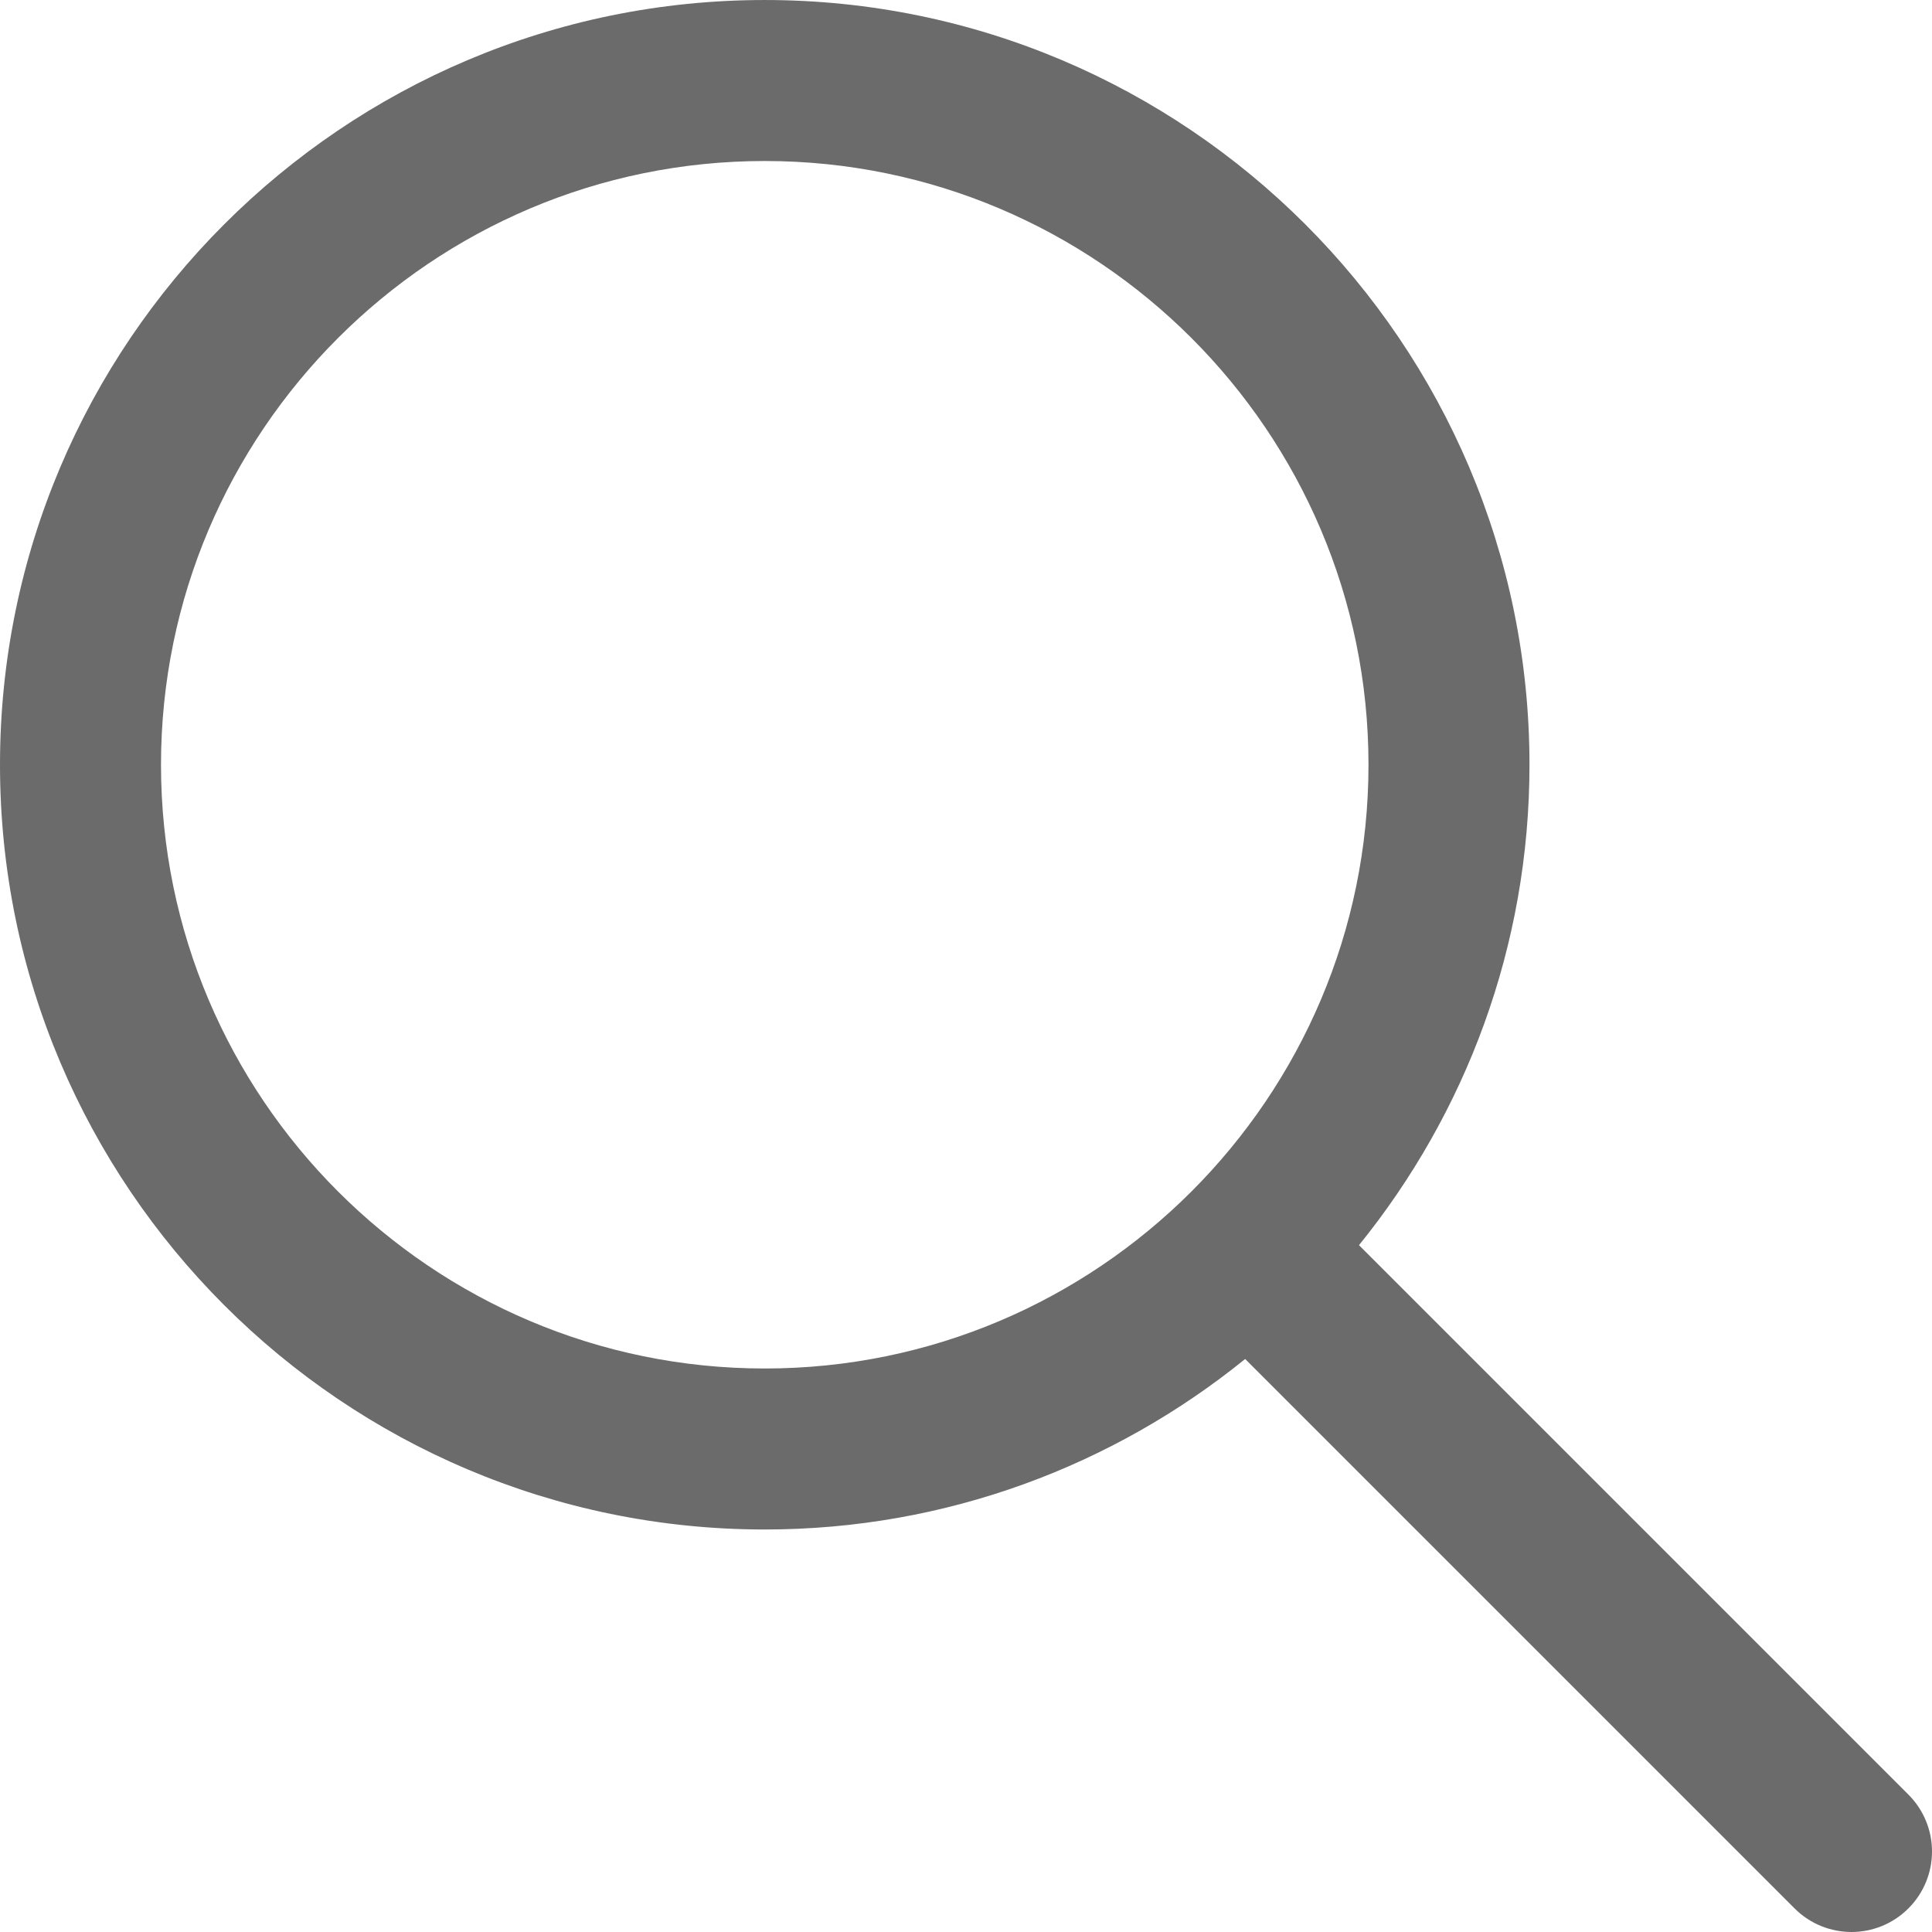
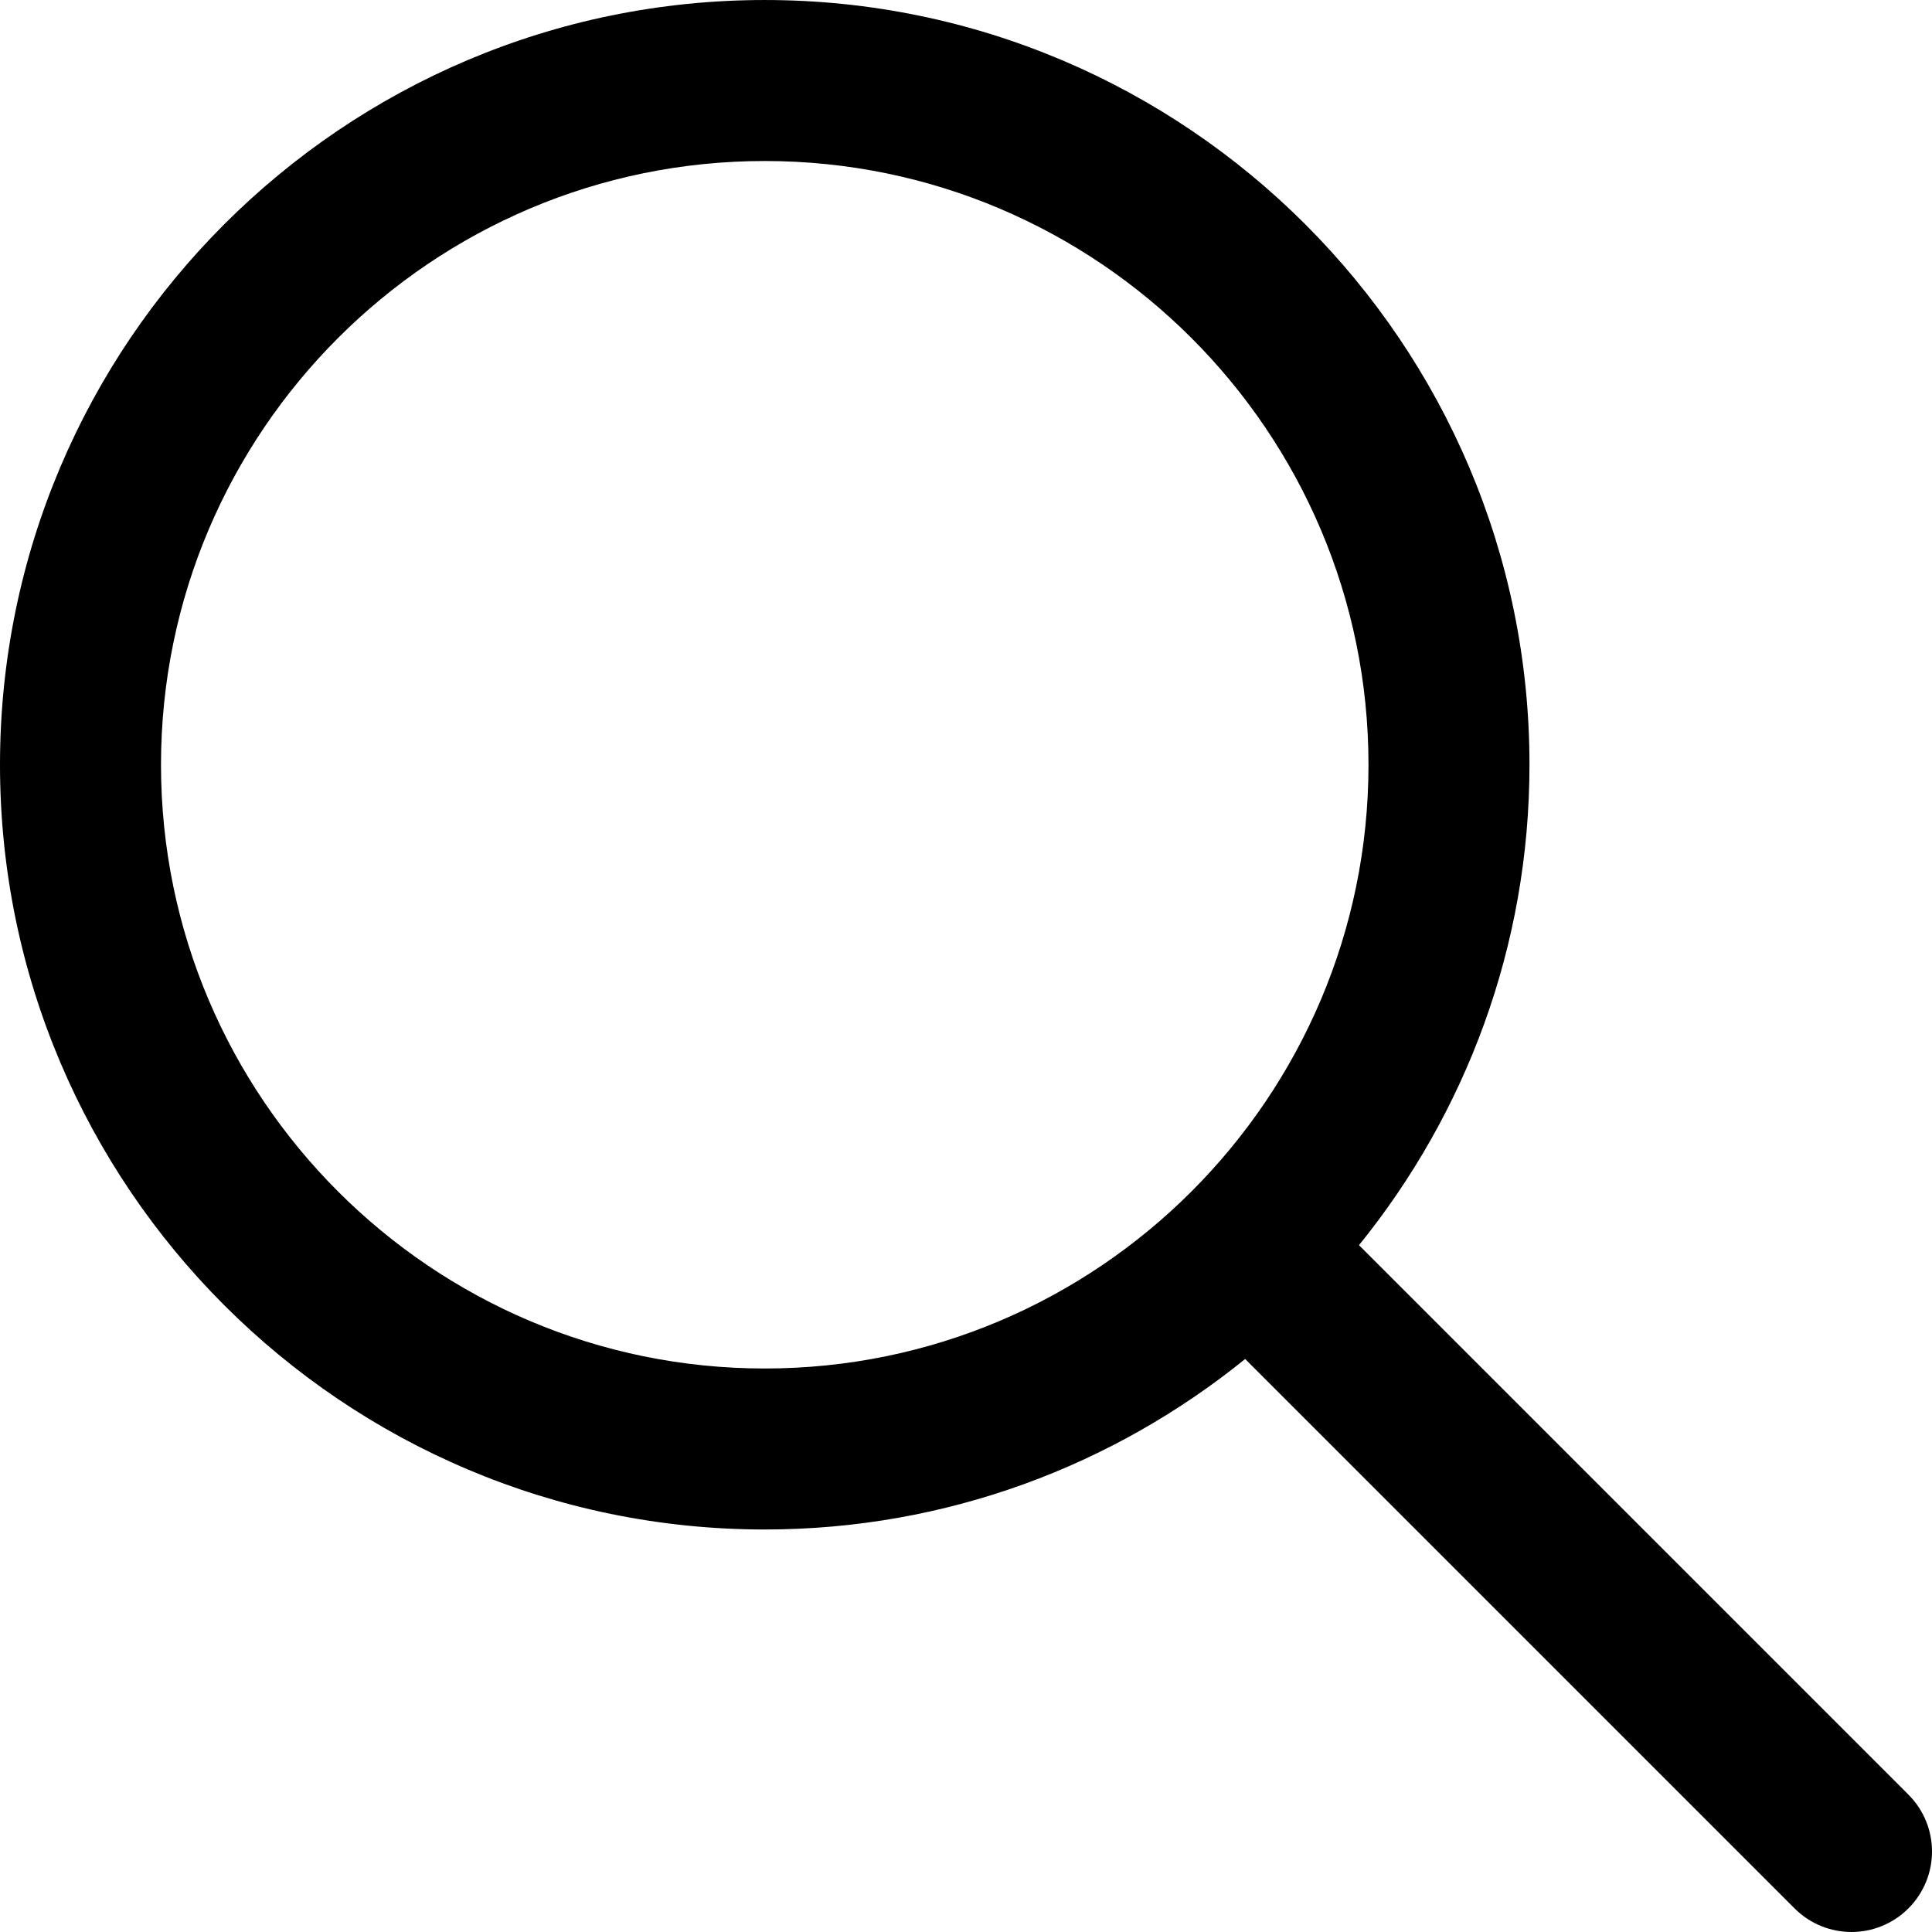
<svg xmlns="http://www.w3.org/2000/svg" version="1.1" width="512" height="512" x="0" y="0" viewBox="0 0 512.005 512.005" style="enable-background:new 0 0 512 512" xml:space="preserve">
  <g>
    <g>
      <g>
-         <path d="M505.749,475.587l-145.6-145.6c28.203-34.837,45.184-79.104,45.184-127.317c0-111.744-90.923-202.667-202.667-202.667    S0,90.925,0,202.669s90.923,202.667,202.667,202.667c48.213,0,92.48-16.981,127.317-45.184l145.6,145.6    c4.16,4.16,9.621,6.251,15.083,6.251s10.923-2.091,15.083-6.251C514.091,497.411,514.091,483.928,505.749,475.587z     M202.667,362.669c-88.235,0-160-71.765-160-160s71.765-160,160-160s160,71.765,160,160S290.901,362.669,202.667,362.669z" fill="#6b6b6b" data-original="#000000" style="" />
+         <path d="M505.749,475.587l-145.6-145.6c28.203-34.837,45.184-79.104,45.184-127.317c0-111.744-90.923-202.667-202.667-202.667    S0,90.925,0,202.669s90.923,202.667,202.667,202.667c48.213,0,92.48-16.981,127.317-45.184l145.6,145.6    c4.16,4.16,9.621,6.251,15.083,6.251s10.923-2.091,15.083-6.251C514.091,497.411,514.091,483.928,505.749,475.587z     M202.667,362.669c-88.235,0-160-71.765-160-160s71.765-160,160-160s160,71.765,160,160S290.901,362.669,202.667,362.669z" fill="#000" data-original="#000000" style="" />
      </g>
    </g>
    <g>
</g>
    <g>
</g>
    <g>
</g>
    <g>
</g>
    <g>
</g>
    <g>
</g>
    <g>
</g>
    <g>
</g>
    <g>
</g>
    <g>
</g>
    <g>
</g>
    <g>
</g>
    <g>
</g>
    <g>
</g>
    <g>
</g>
  </g>
</svg>
